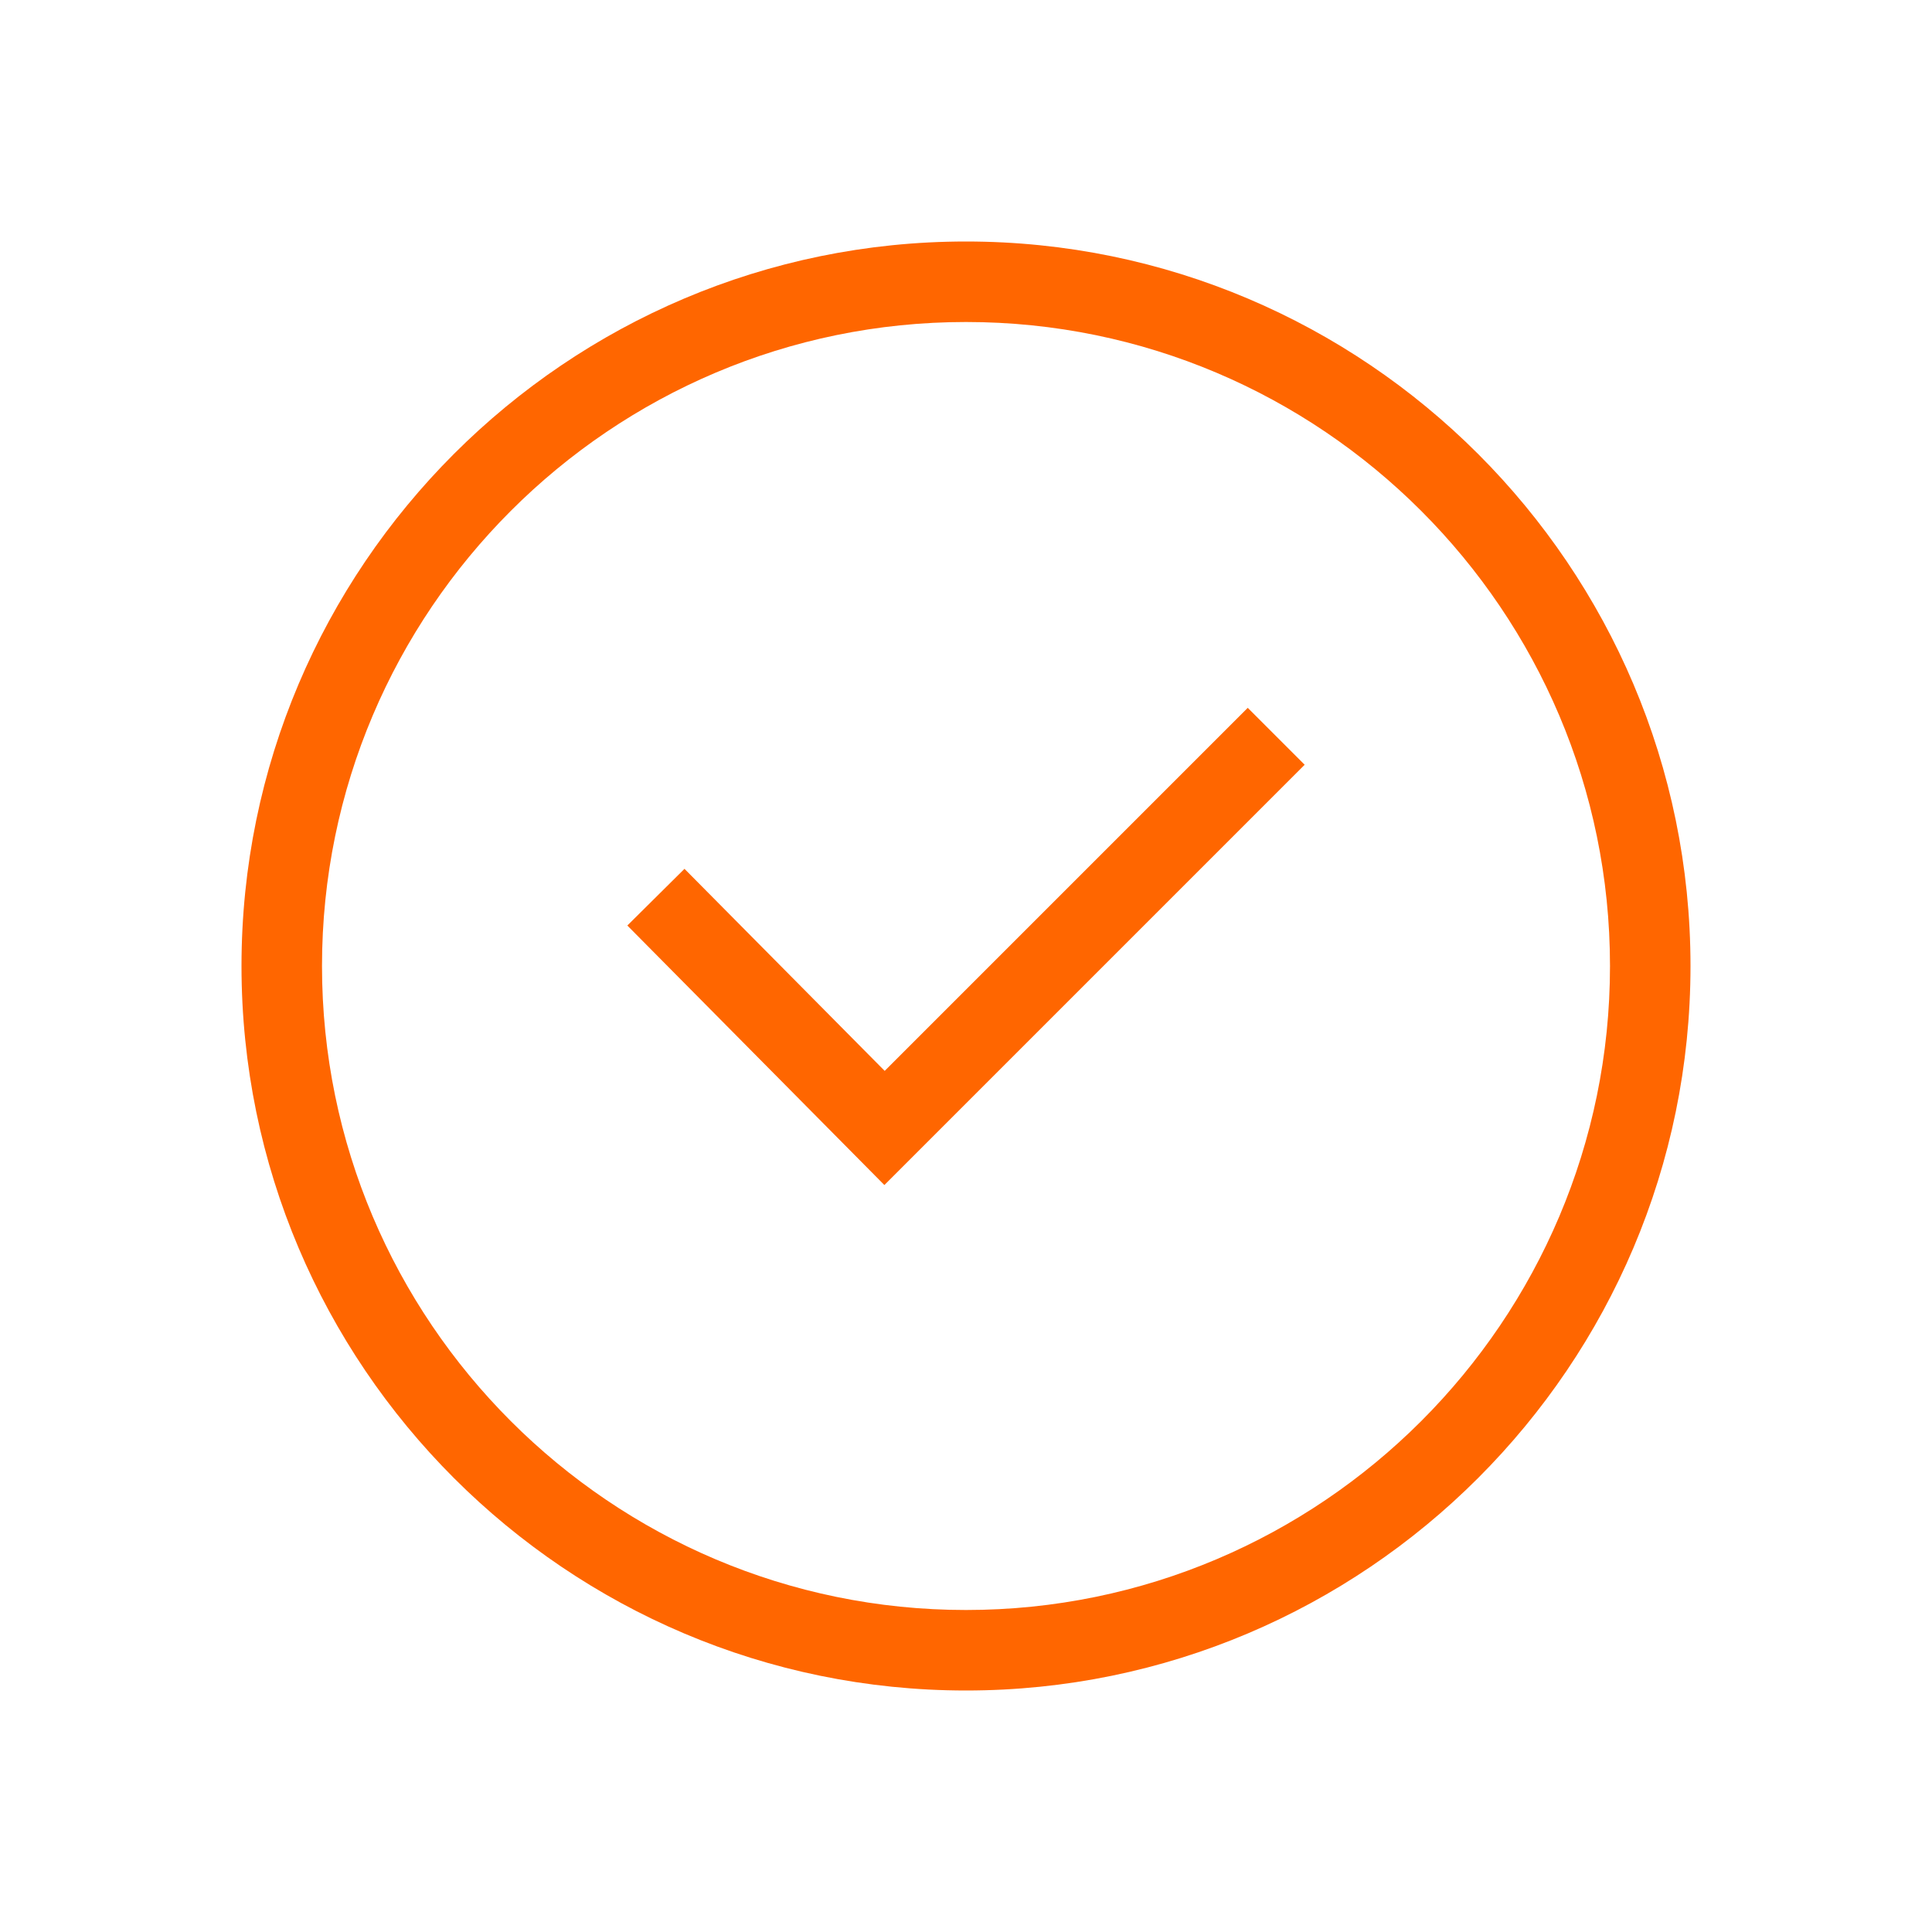
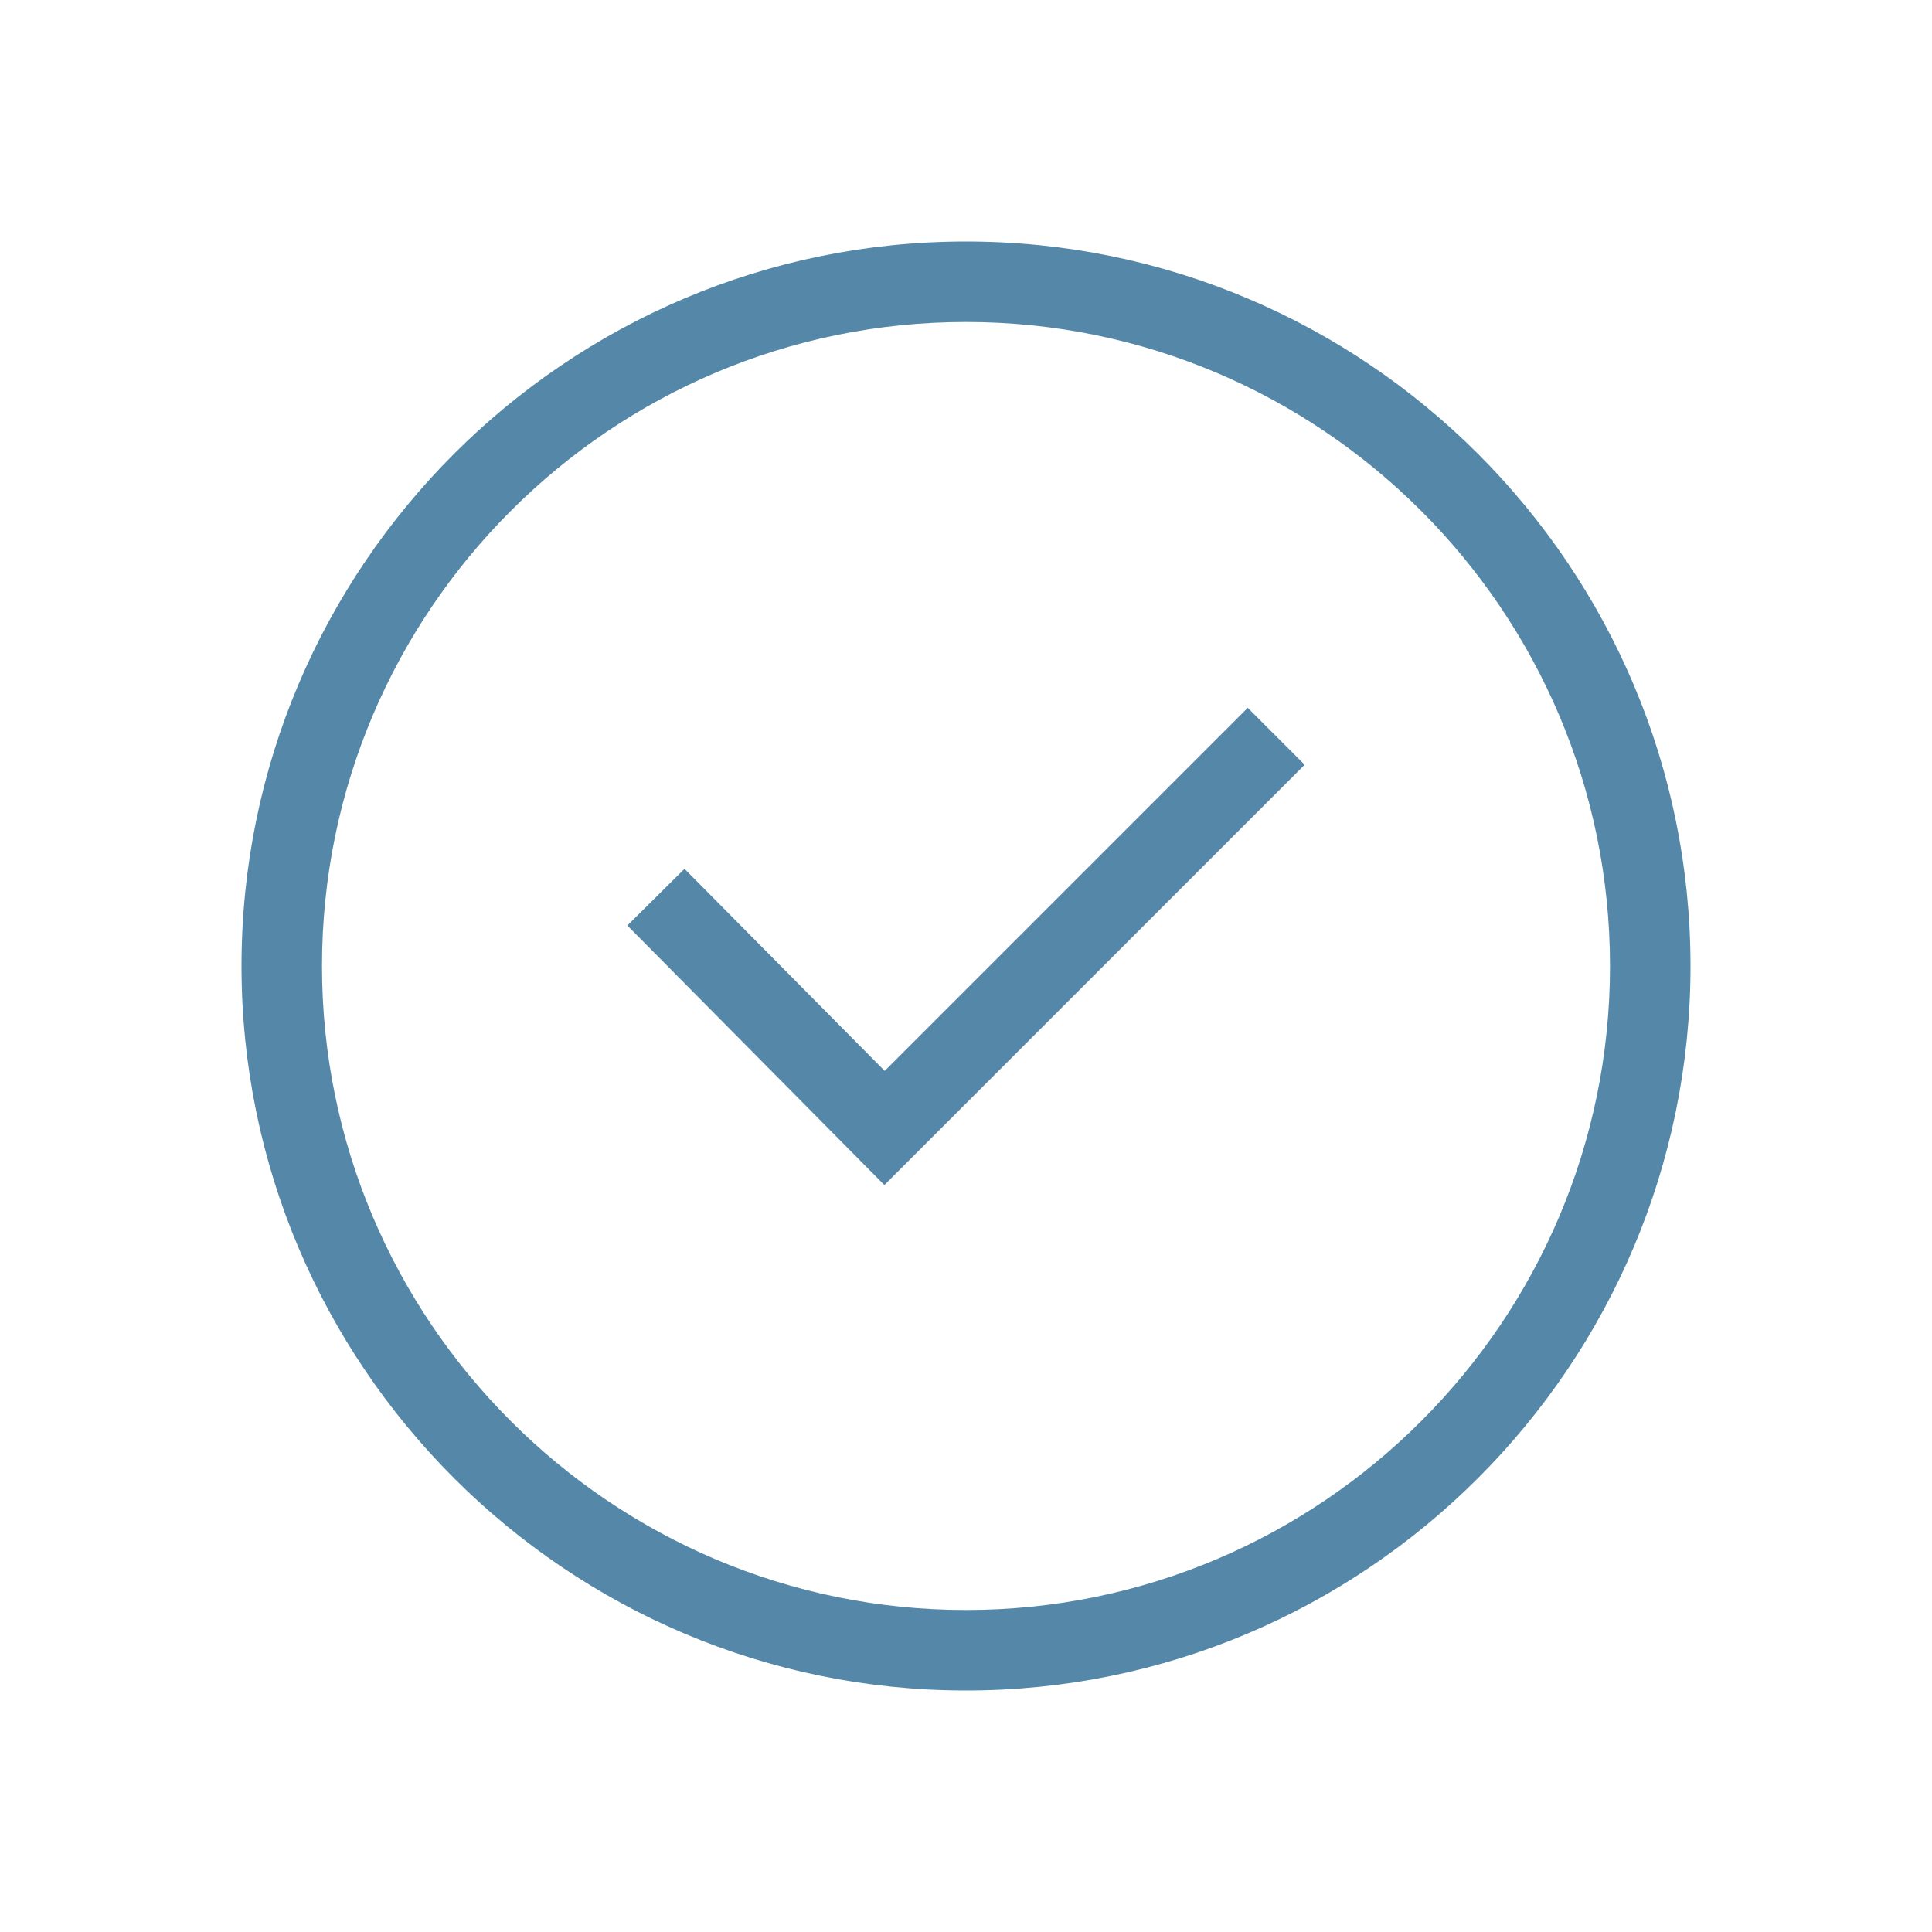
<svg xmlns="http://www.w3.org/2000/svg" focusable="false" width="24" height="24" viewBox="0 0 24 24">
-   <g fill="#ff6600" fill-rule="evenodd">
+   <g fill="#5588a8" fill-rule="evenodd">
    <path d="M12 20c-4.411 0-8-3.589-8-8s3.589-8 8-8 8 3.589 8 8-3.589 8-8 8m0-17c-4.963 0-9 4.037-9 9s4.037 9 9 9 9-4.037 9-9-4.037-9-9-9" />
    <path d="M10.99 13.303l-2.487-2.51-.71.704 3.193 3.224 5.221-5.221-.707-.707z" />
  </g>
</svg>
